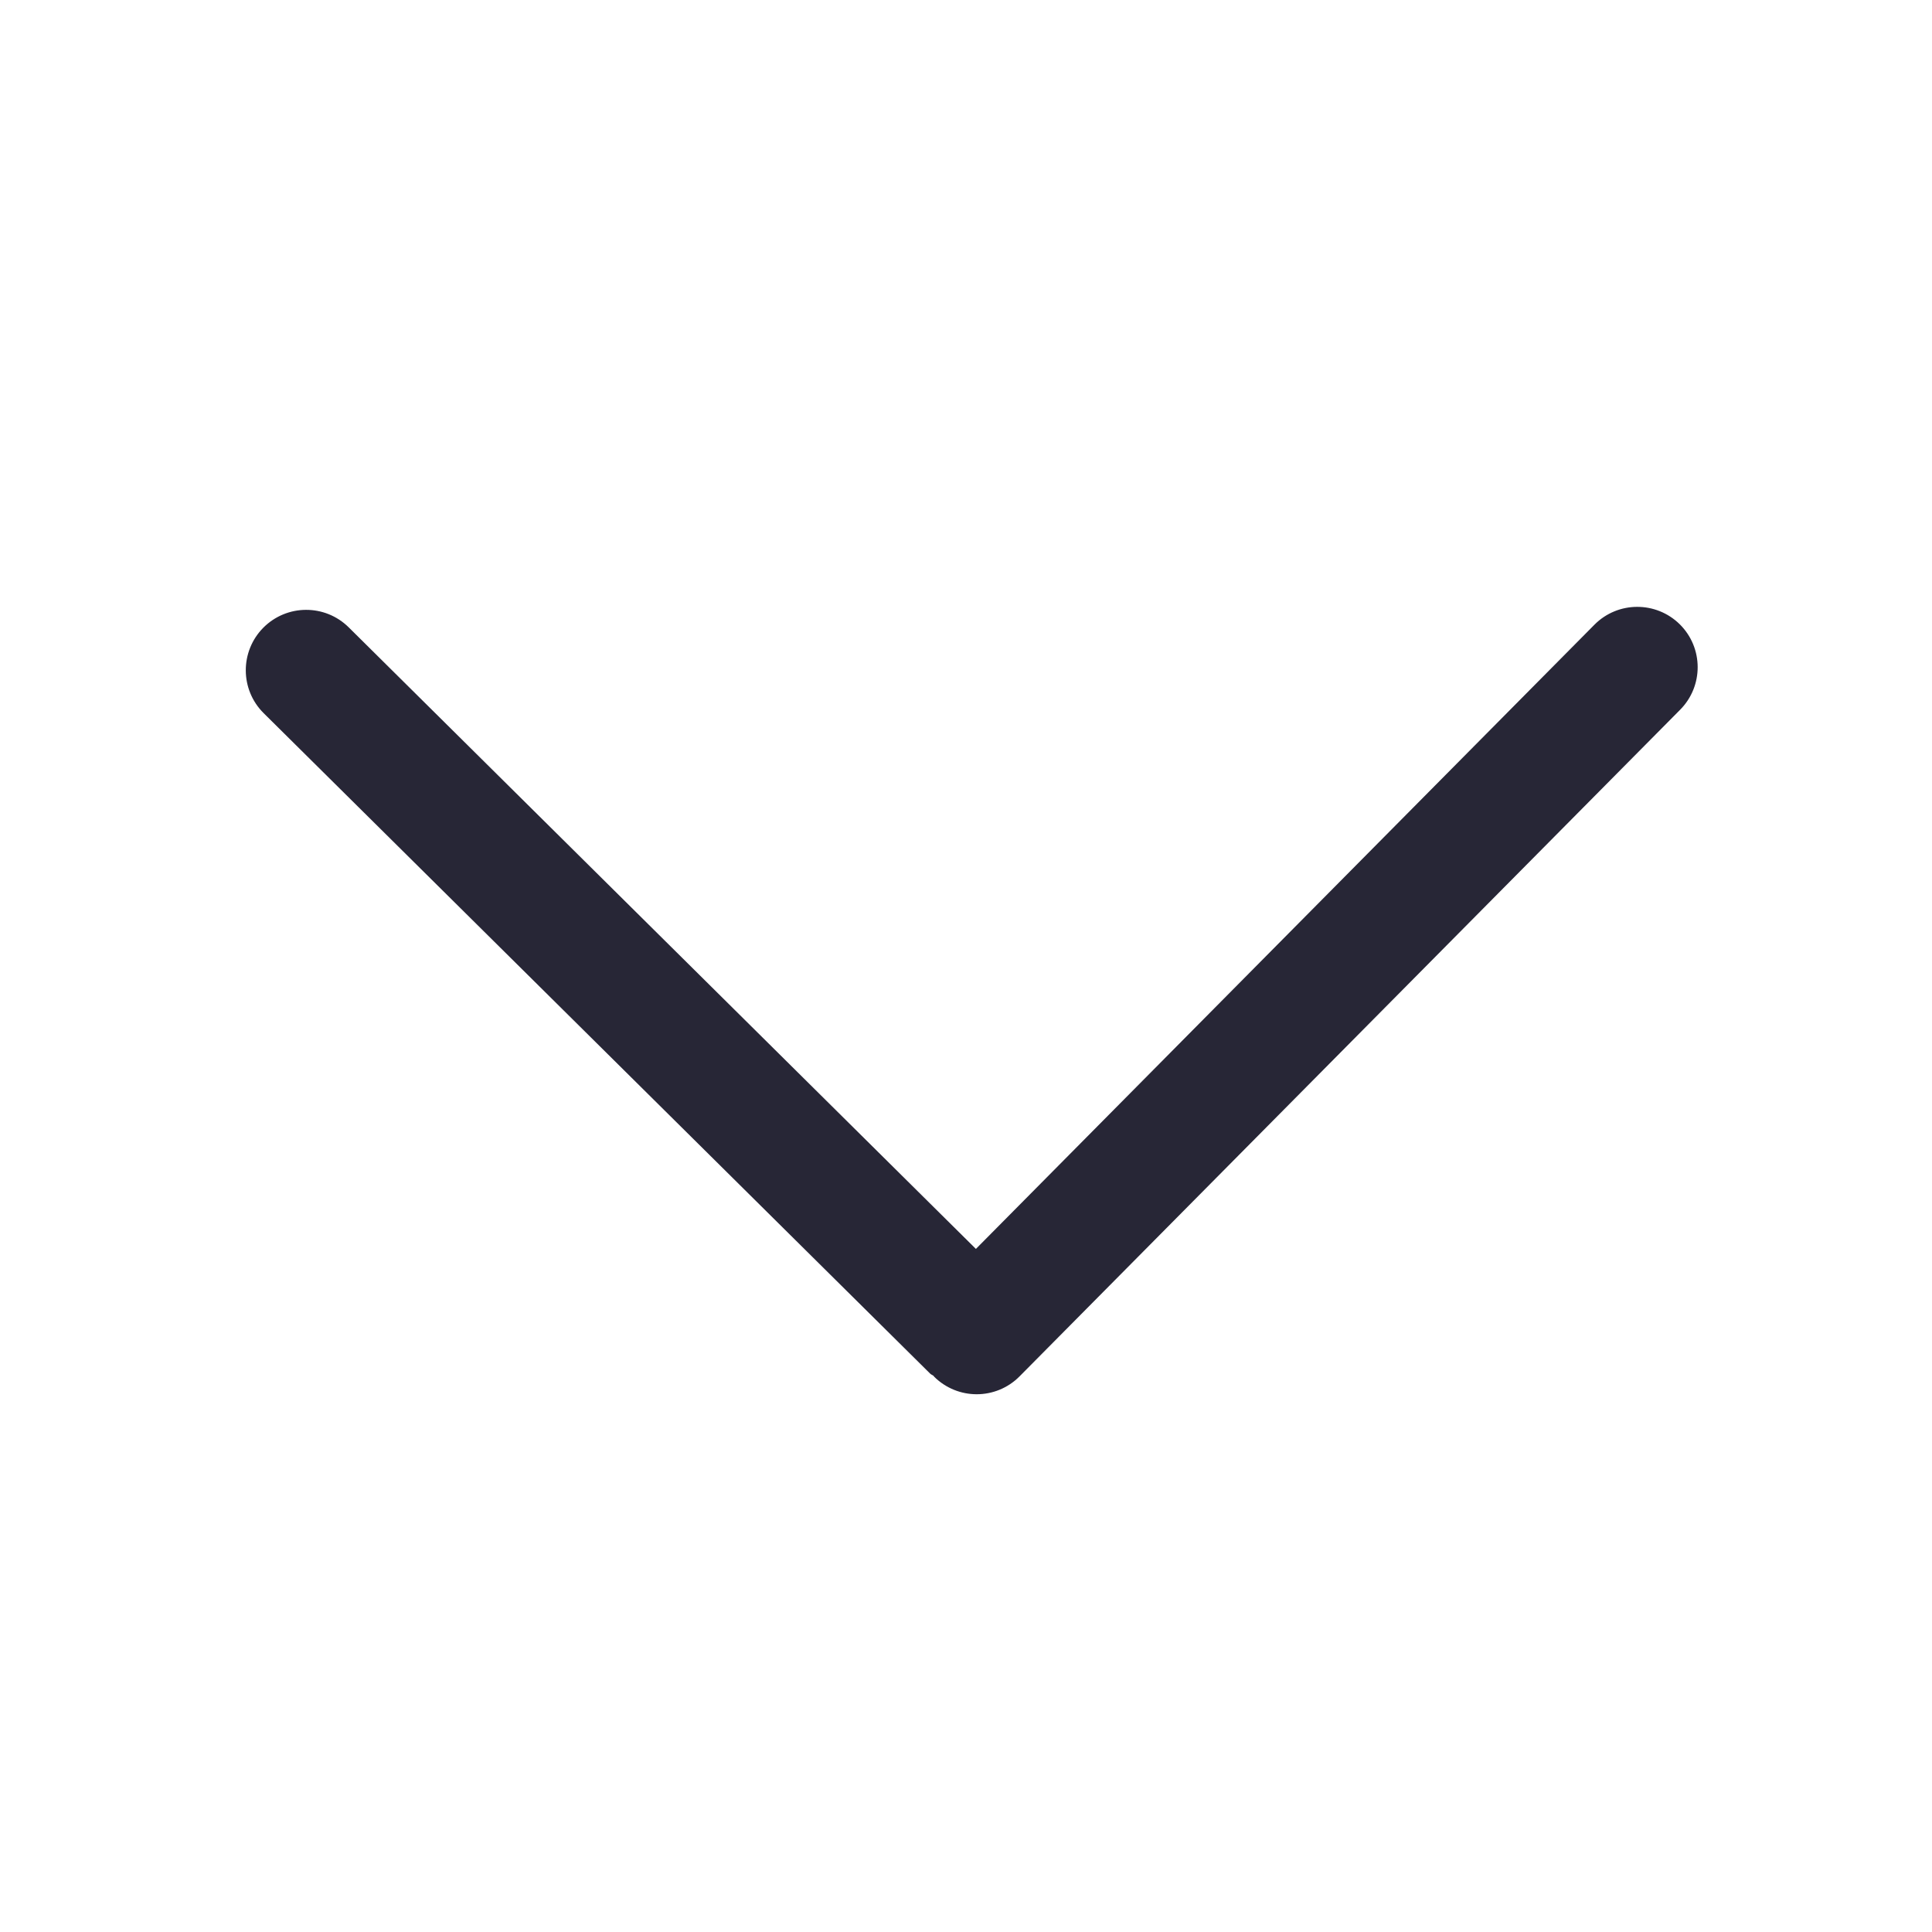
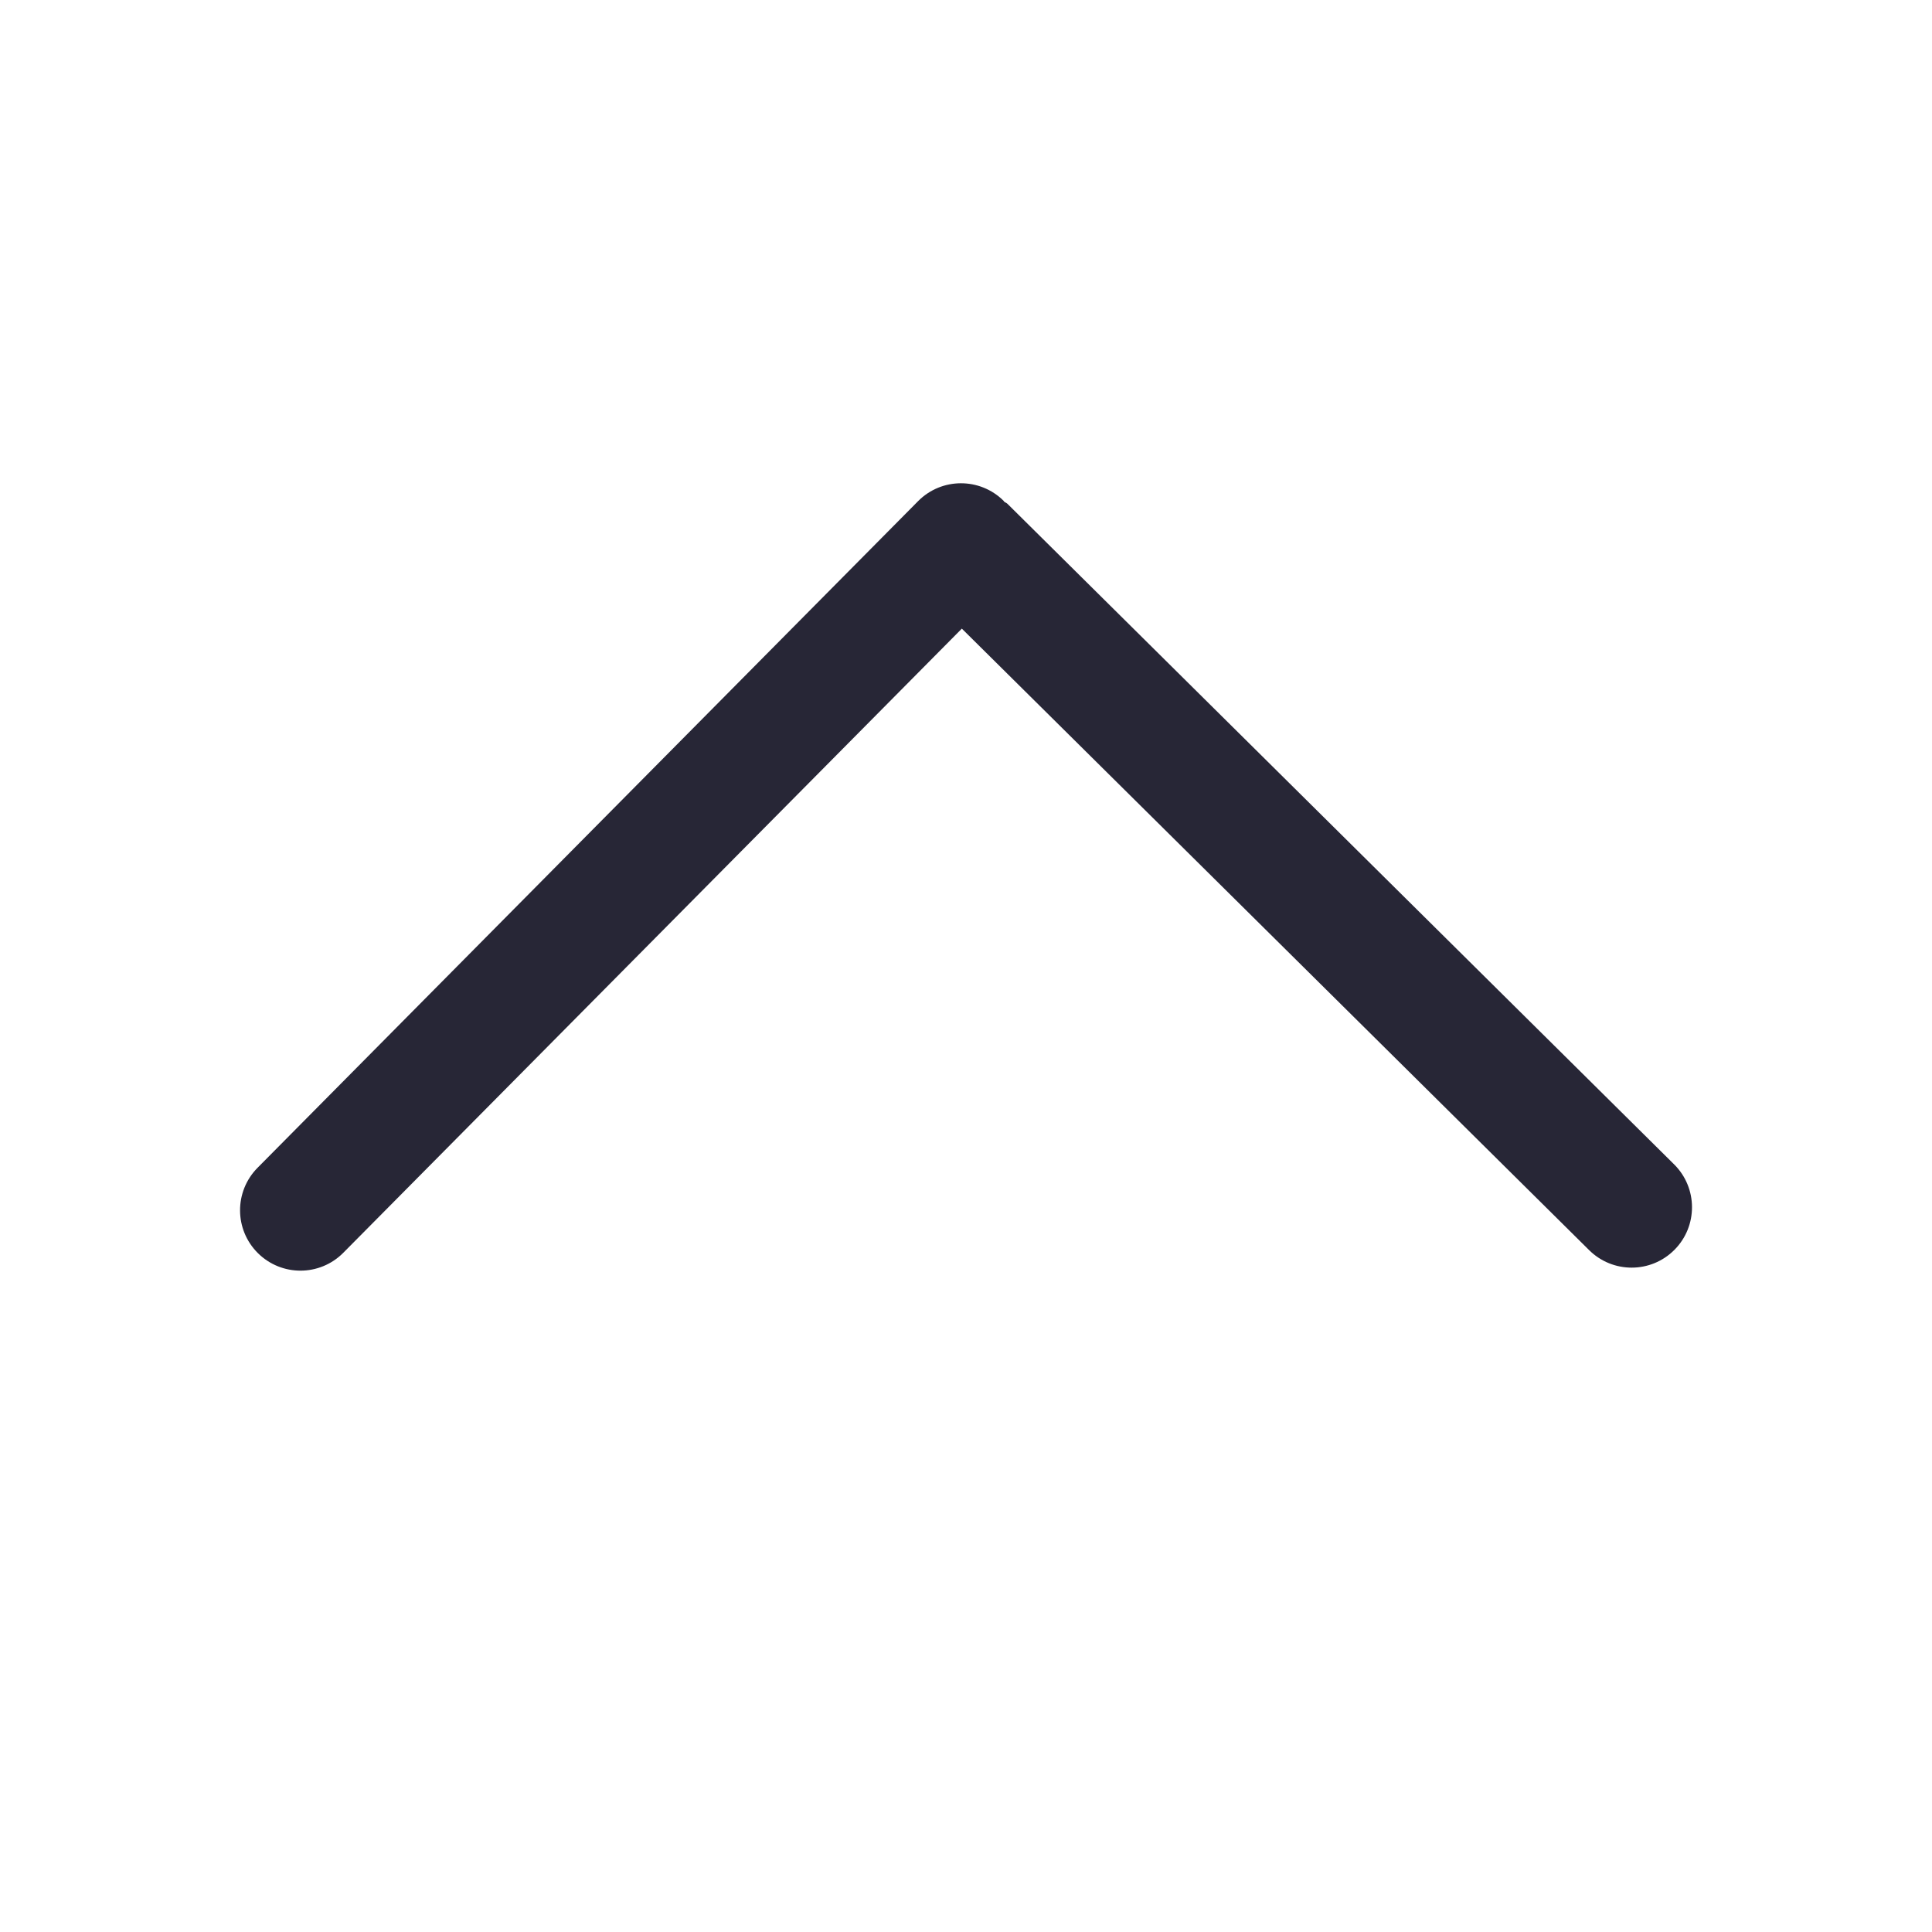
<svg xmlns="http://www.w3.org/2000/svg" version="1.1" width="200" height="200" viewBox="0 0 200 200">
  <defs>
    <style type="text/css">
@font-face {
  font-family: "ifont";
  src: url("//at.alicdn.com/t/font_1442373896_4754455.eot?#iefix") format("embedded-opentype"), url("//at.alicdn.com/t/font_1442373896_4754455.woff") format("woff"), url("//at.alicdn.com/t/font_1442373896_4754455.ttf") format("truetype"), url("//at.alicdn.com/t/font_1442373896_4754455.svg#ifont") format("svg");
}

</style>
  </defs>
  <g class="transform-group">
    <g transform="scale(0.1953125, 0.1953125)">
-       <path d="M890.335 330.911c-12.576-12.416-32.801-12.353-45.248 0.193L517.248 661.951 184.832 332.513c-12.576-12.447-32.801-12.353-45.281 0.193-12.447 12.576-12.353 32.832 0.193 45.281l353.312 350.112c0.544 0.544 1.247 0.673 1.792 1.183 0.127 0.127 0.16 0.287 0.287 0.416 6.239 6.176 14.4 9.28 22.528 9.28 8.224 0 16.48-3.169 22.72-9.471l350.112-353.312C902.975 363.616 902.881 343.36 890.335 330.911z" fill="#272636" />
+       <path d="M887.328 617.152 533.951 267.008c-0.513-0.513-1.216-0.673-1.76-1.153-0.127-0.127-0.16-0.32-0.287-0.447-12.576-12.416-32.832-12.353-45.281 0.193L136.512 618.945c-12.447 12.576-12.353 32.801 0.193 45.248 6.239 6.176 14.4 9.28 22.528 9.28 8.224 0 16.48-3.169 22.72-9.471L509.793 333.185l332.48 329.408c6.239 6.176 14.369 9.28 22.528 9.28 8.255 0 16.48-3.169 22.72-9.471C899.968 649.857 899.872 629.6 887.328 617.152z" fill="#272636" />
    </g>
  </g>
</svg>
